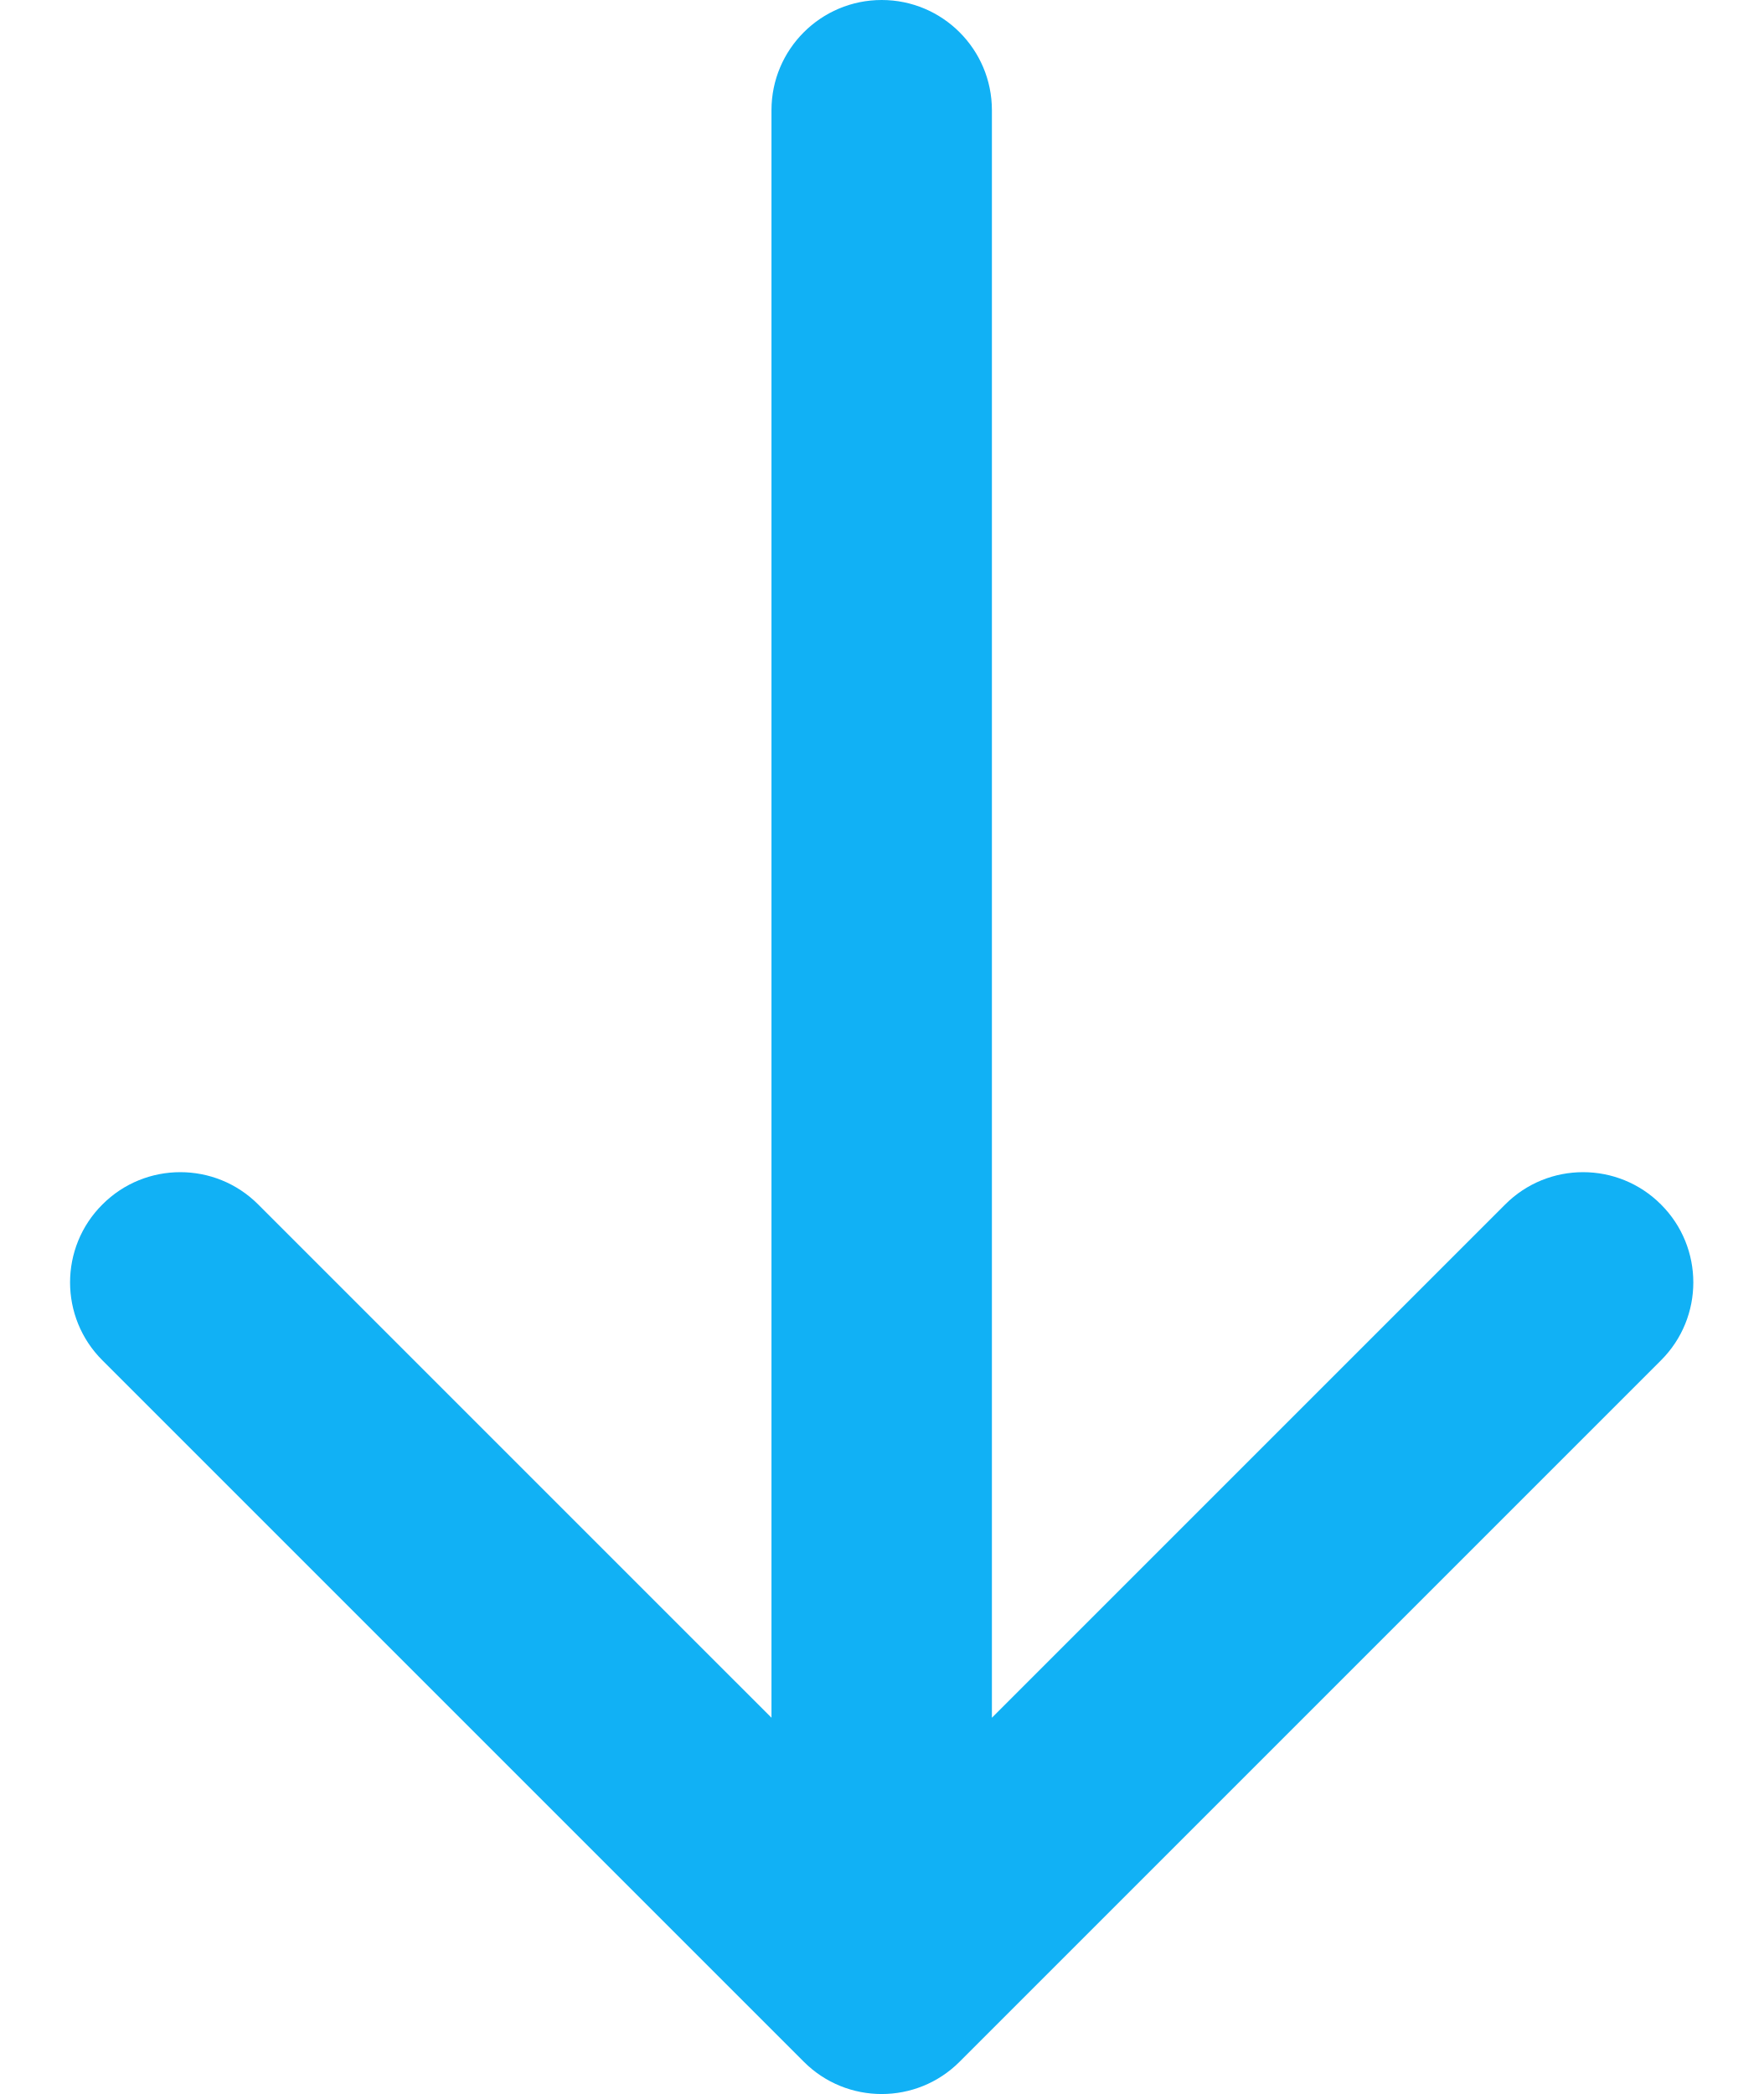
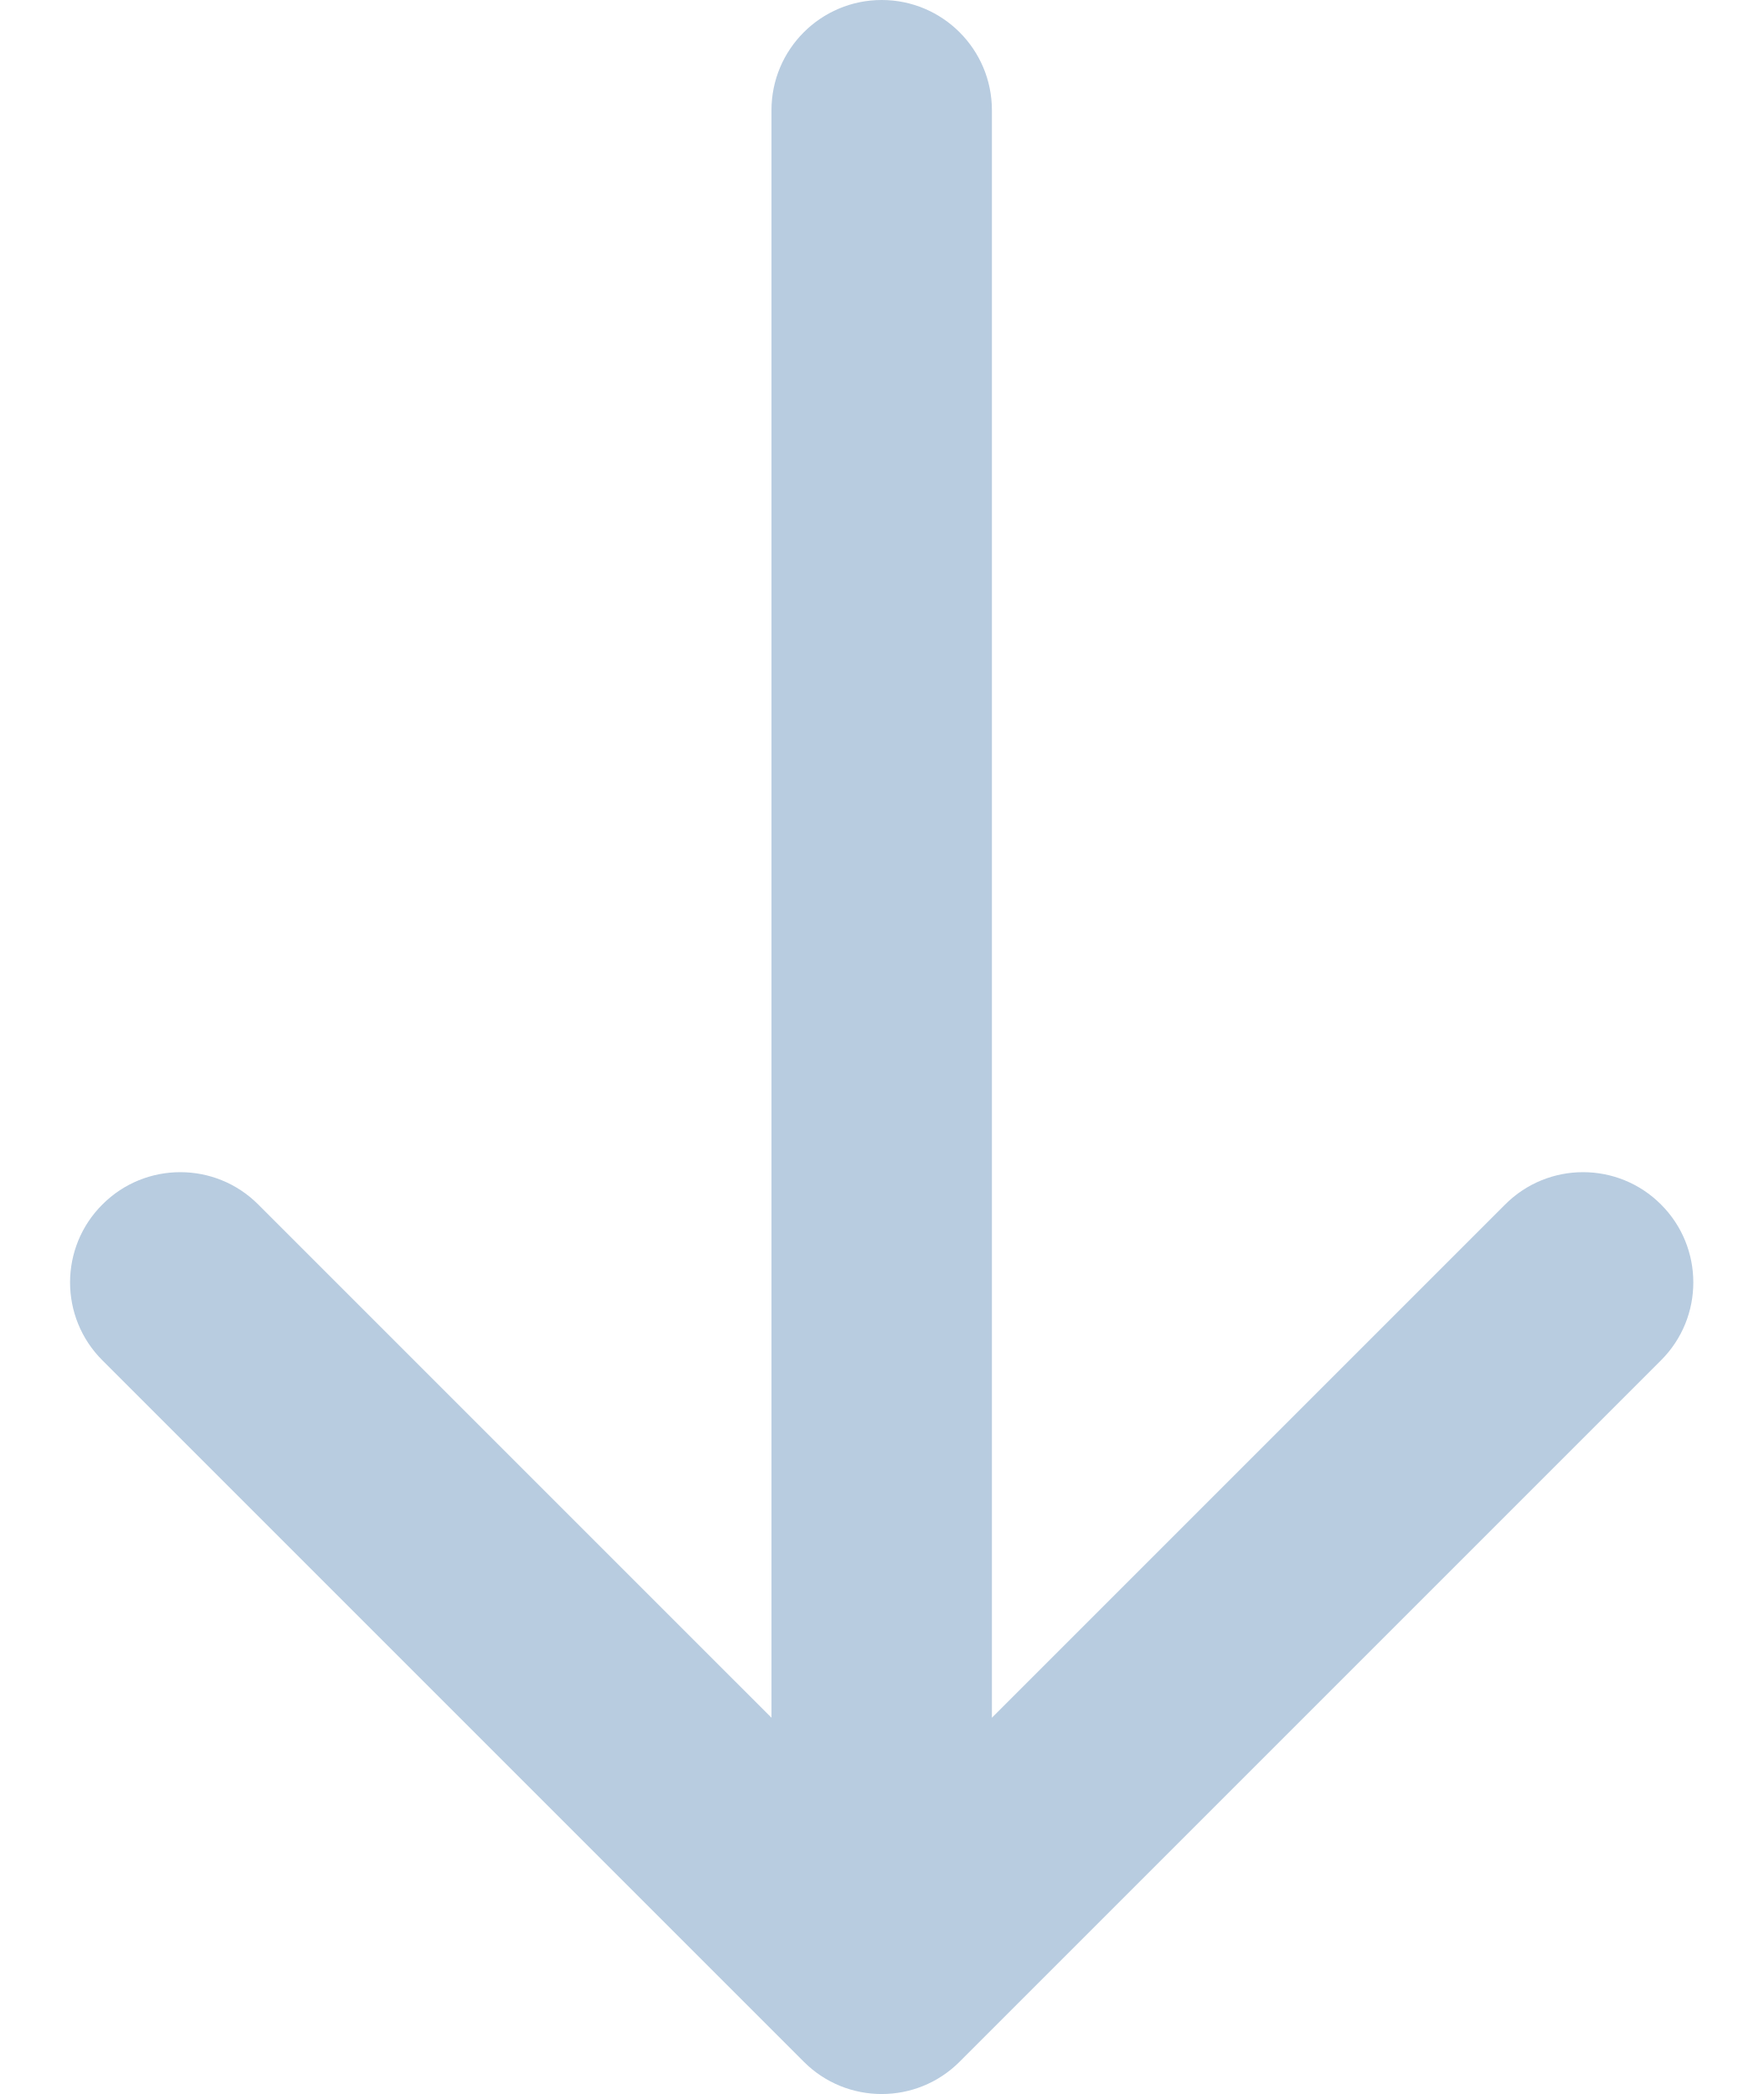
<svg xmlns="http://www.w3.org/2000/svg" width="16" height="19" viewBox="0 0 16 19" fill="none">
-   <path d="M9 1C9 0.448 8.552 -2.41411e-08 8 0C7.448 2.41411e-08 7 0.448 7 1L9 1ZM7.293 18.707C7.683 19.098 8.317 19.098 8.707 18.707L15.071 12.343C15.462 11.953 15.462 11.319 15.071 10.929C14.681 10.538 14.047 10.538 13.657 10.929L8 16.586L2.343 10.929C1.953 10.538 1.319 10.538 0.929 10.929C0.538 11.319 0.538 11.953 0.929 12.343L7.293 18.707ZM7 1L7 18L9 18L9 1L7 1Z" fill="#11B1F5" />
+   <path d="M9 1C9 0.448 8.552 -2.41411e-08 8 0C7.448 2.41411e-08 7 0.448 7 1L9 1ZM7.293 18.707C7.683 19.098 8.317 19.098 8.707 18.707L15.071 12.343C15.462 11.953 15.462 11.319 15.071 10.929C14.681 10.538 14.047 10.538 13.657 10.929L8 16.586L2.343 10.929C1.953 10.538 1.319 10.538 0.929 10.929C0.538 11.319 0.538 11.953 0.929 12.343L7.293 18.707ZM7 1L7 18L9 18L9 1L7 1Z" fill="#B8CCE0" />
</svg>
